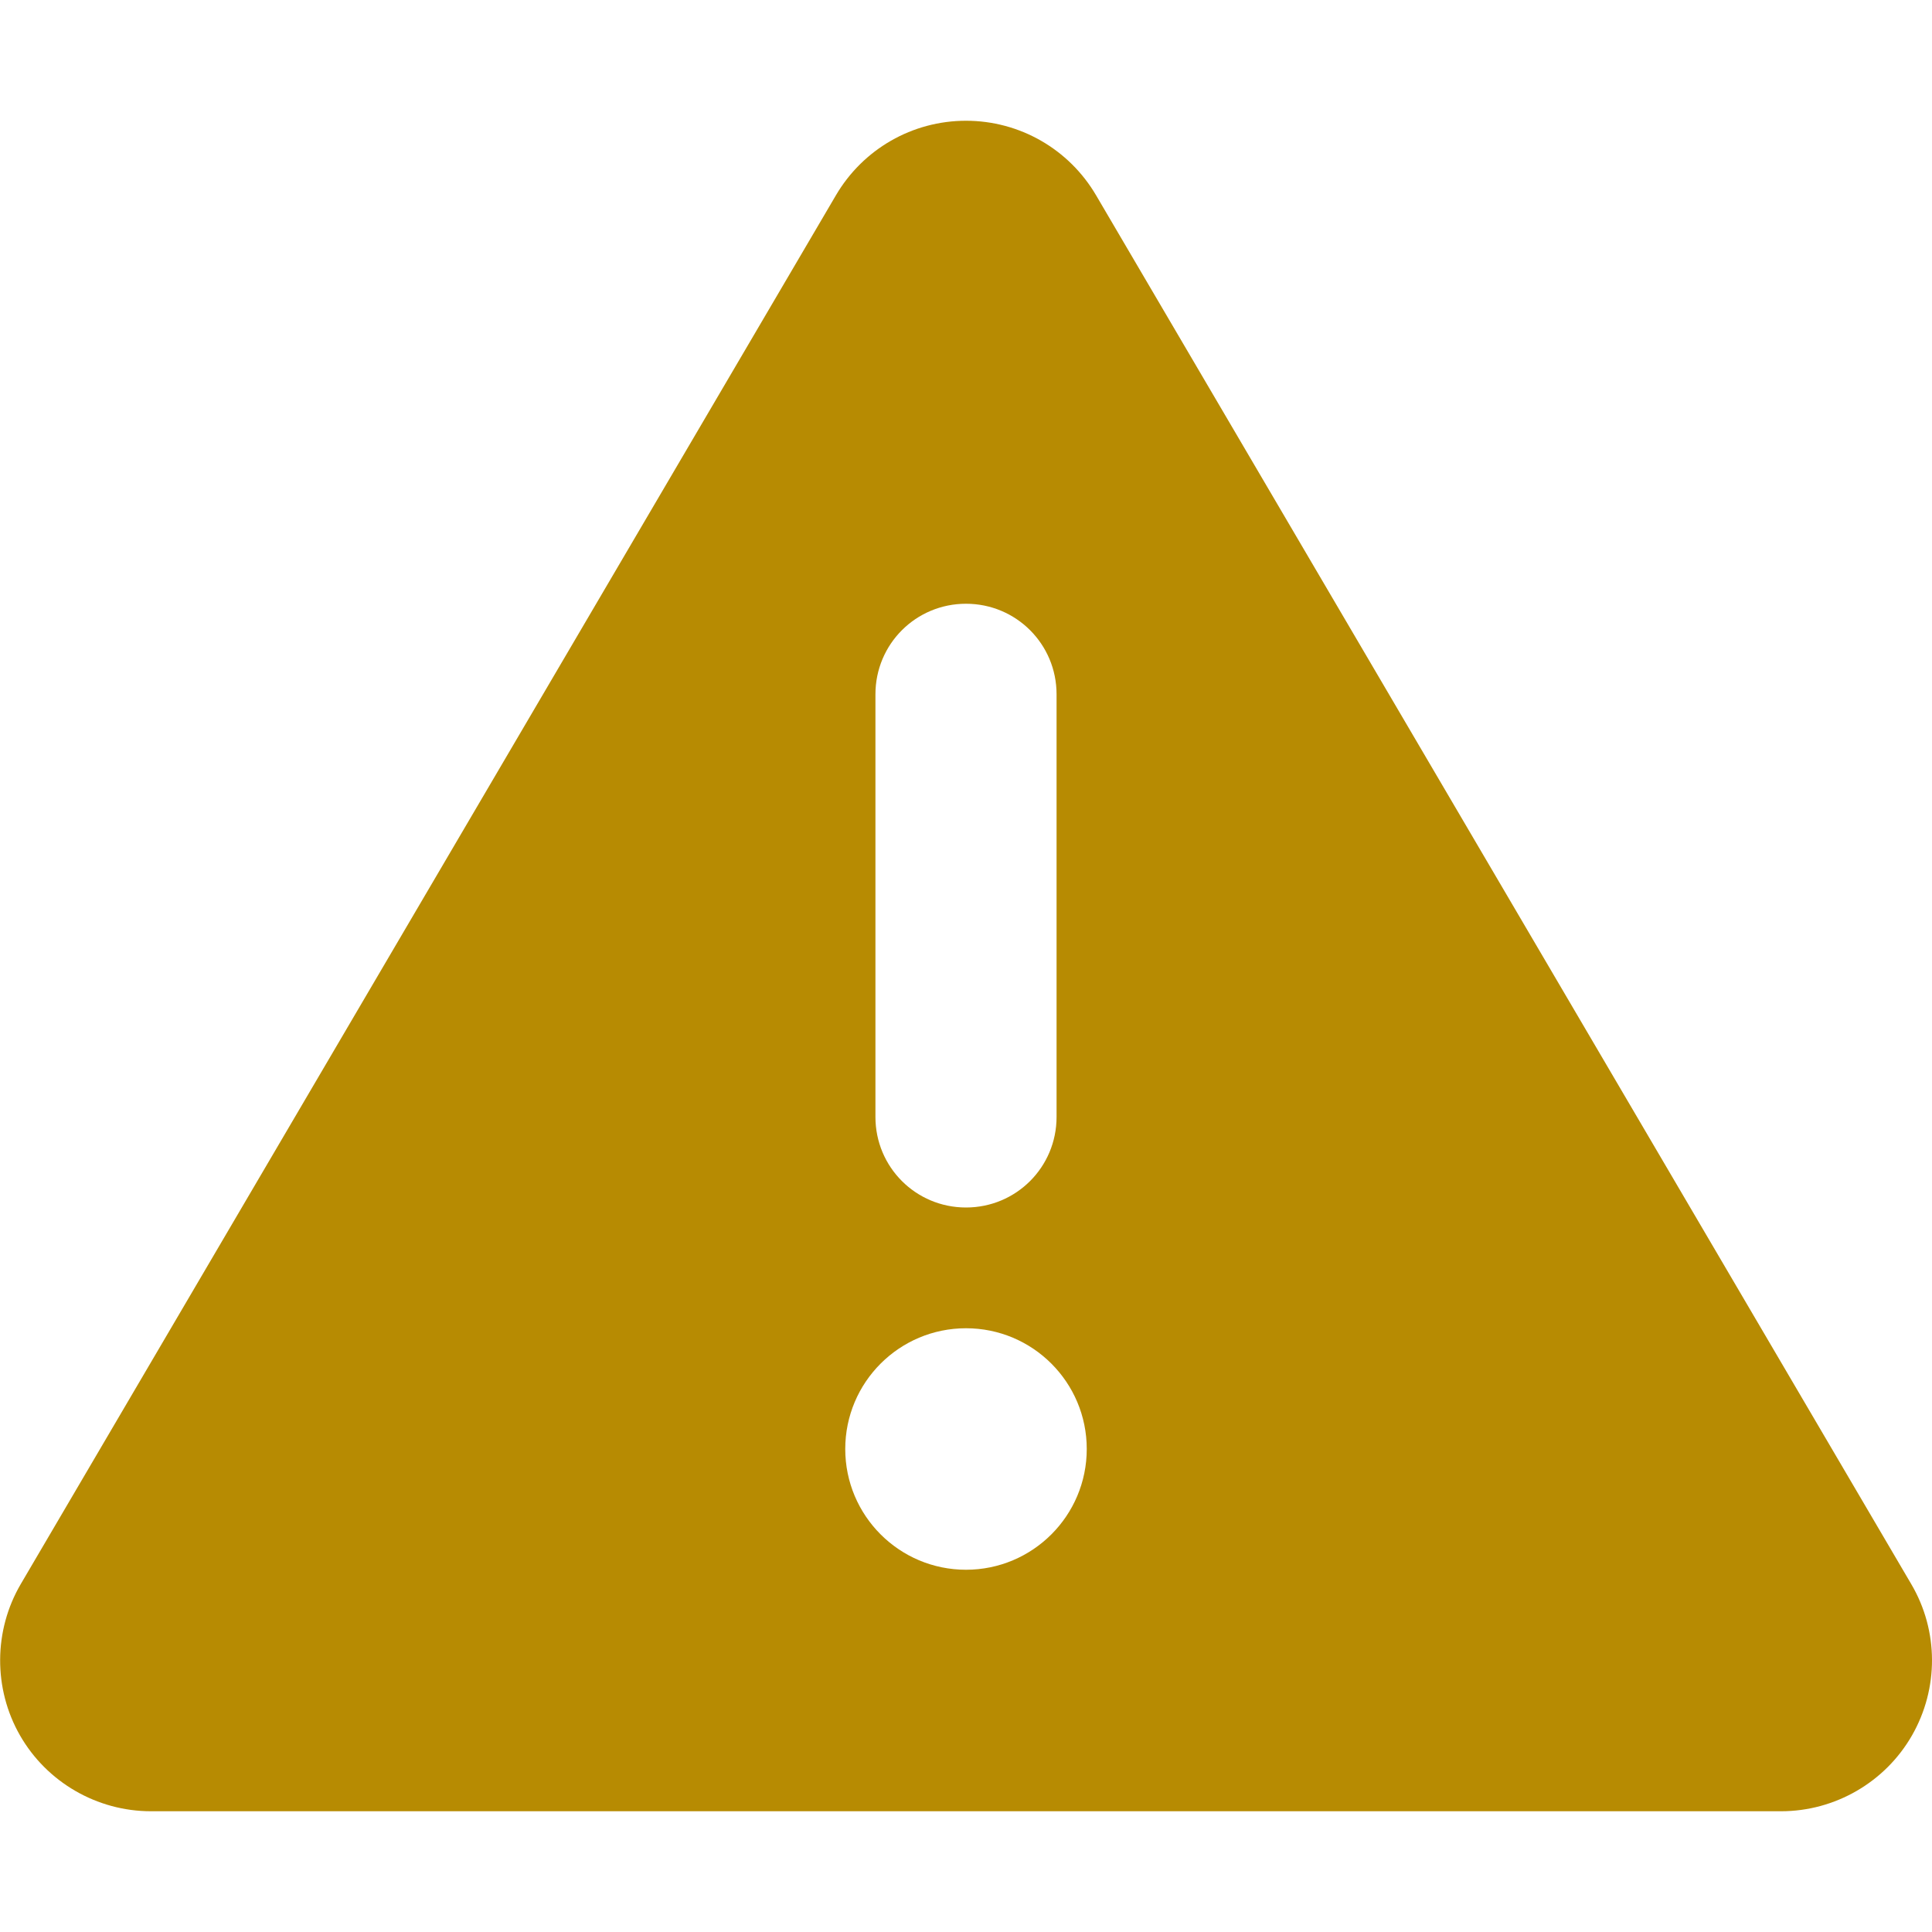
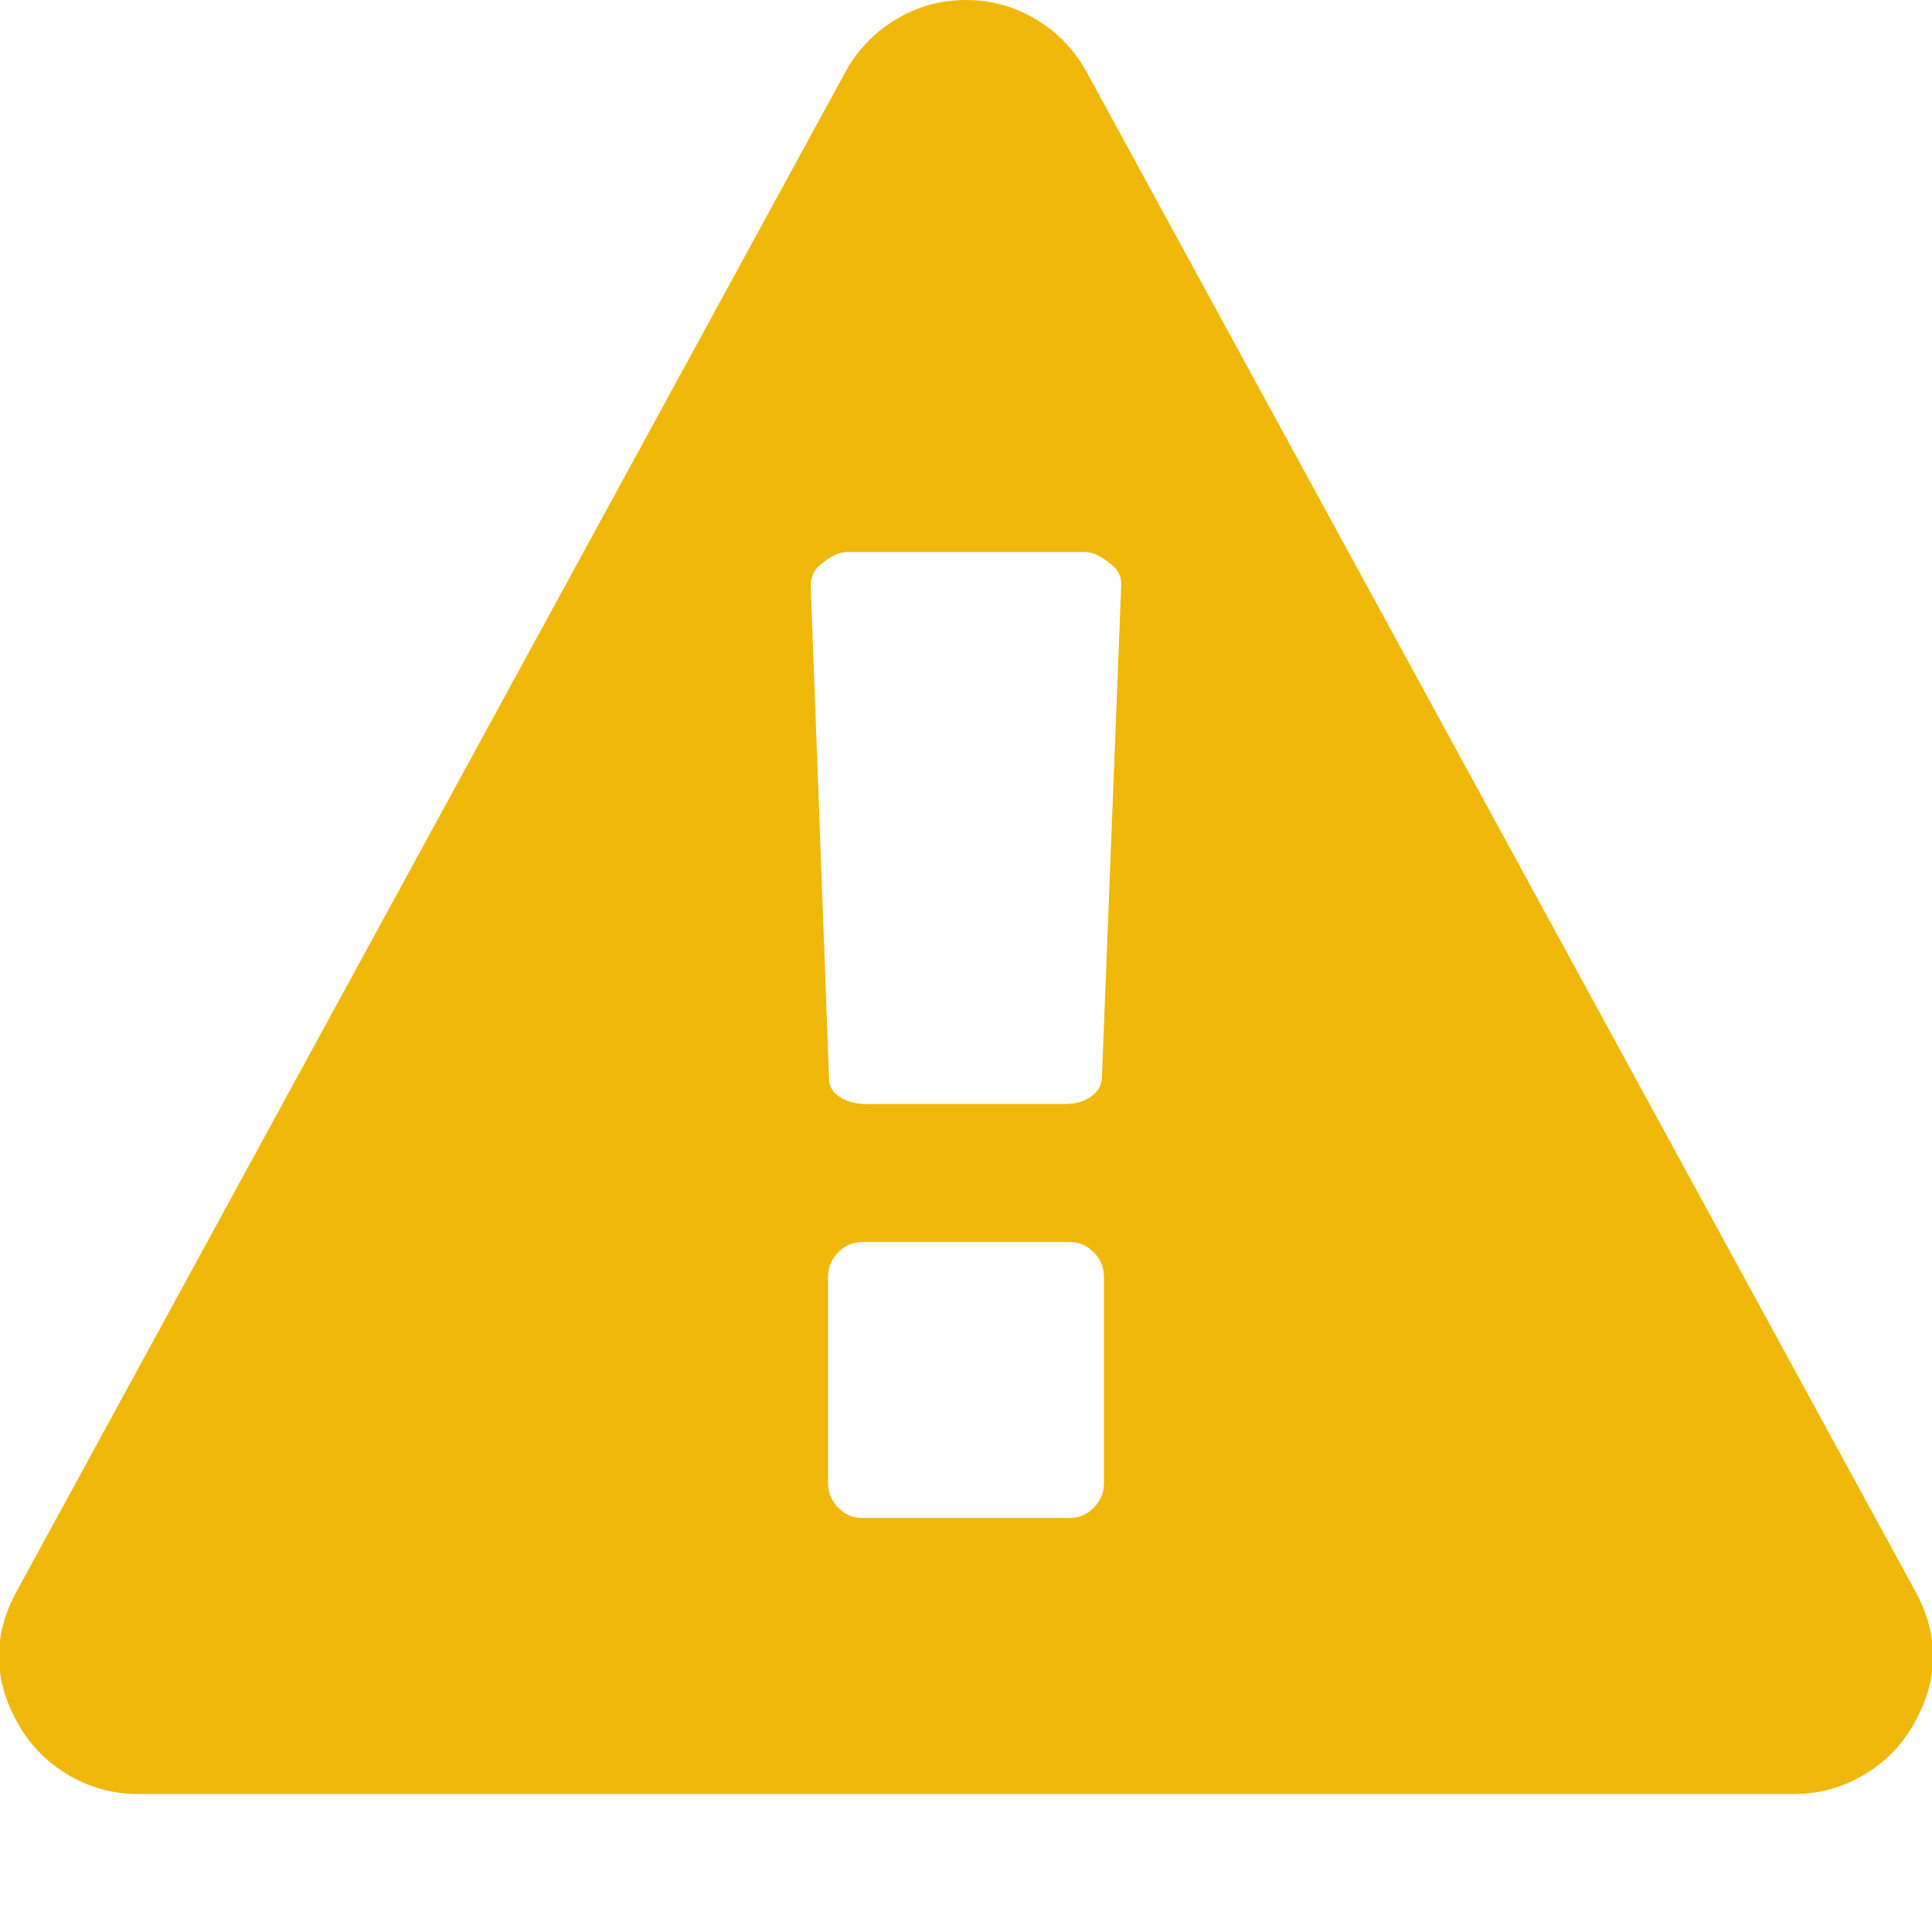
- <svg xmlns="http://www.w3.org/2000/svg" viewBox="0 0 512 512" width="14" height="14">
-   <path fill="#b78b02" d="M256 32c14.2 0 27.3 7.5 34.5 19.8l216 368c7.3 12.4 7.3 27.7 .2 40.1S486.3 480 472 480L40 480c-14.3 0-27.6-7.7-34.7-20.1s-7-27.8 .2-40.1l216-368C228.7 39.5 241.8 32 256 32zm0 128c-13.3 0-24 10.7-24 24l0 112c0 13.3 10.7 24 24 24s24-10.7 24-24l0-112c0-13.3-10.7-24-24-24zm32 224a32 32 0 1 0 -64 0 32 32 0 1 0 64 0z" />
+ <svg xmlns="http://www.w3.org/2000/svg" width="14" height="14" viewBox="0 0 1792 1792">
+   <path fill="#efb80b" d="M1024 1375v-190q0-14-9.5-23.5t-22.5-9.5h-192q-13 0-22.5 9.5t-9.5 23.5v190q0 14 9.5 23.5t22.5 9.5h192q13 0 22.5-9.5t9.5-23.5zm-2-374l18-459q0-12-10-19-13-11-24-11h-220q-11 0-24 11-10 7-10 21l17 457q0 10 10 16.5t24 6.5h185q14 0 23.5-6.5t10.5-16.5zm-14-934l768 1408q35 63-2 126-17 29-46.5 46t-63.5 17h-1536q-34 0-63.5-17t-46.5-46q-37-63-2-126l768-1408q17-31 47-49t65-18 65 18 47 49z" />
</svg>
